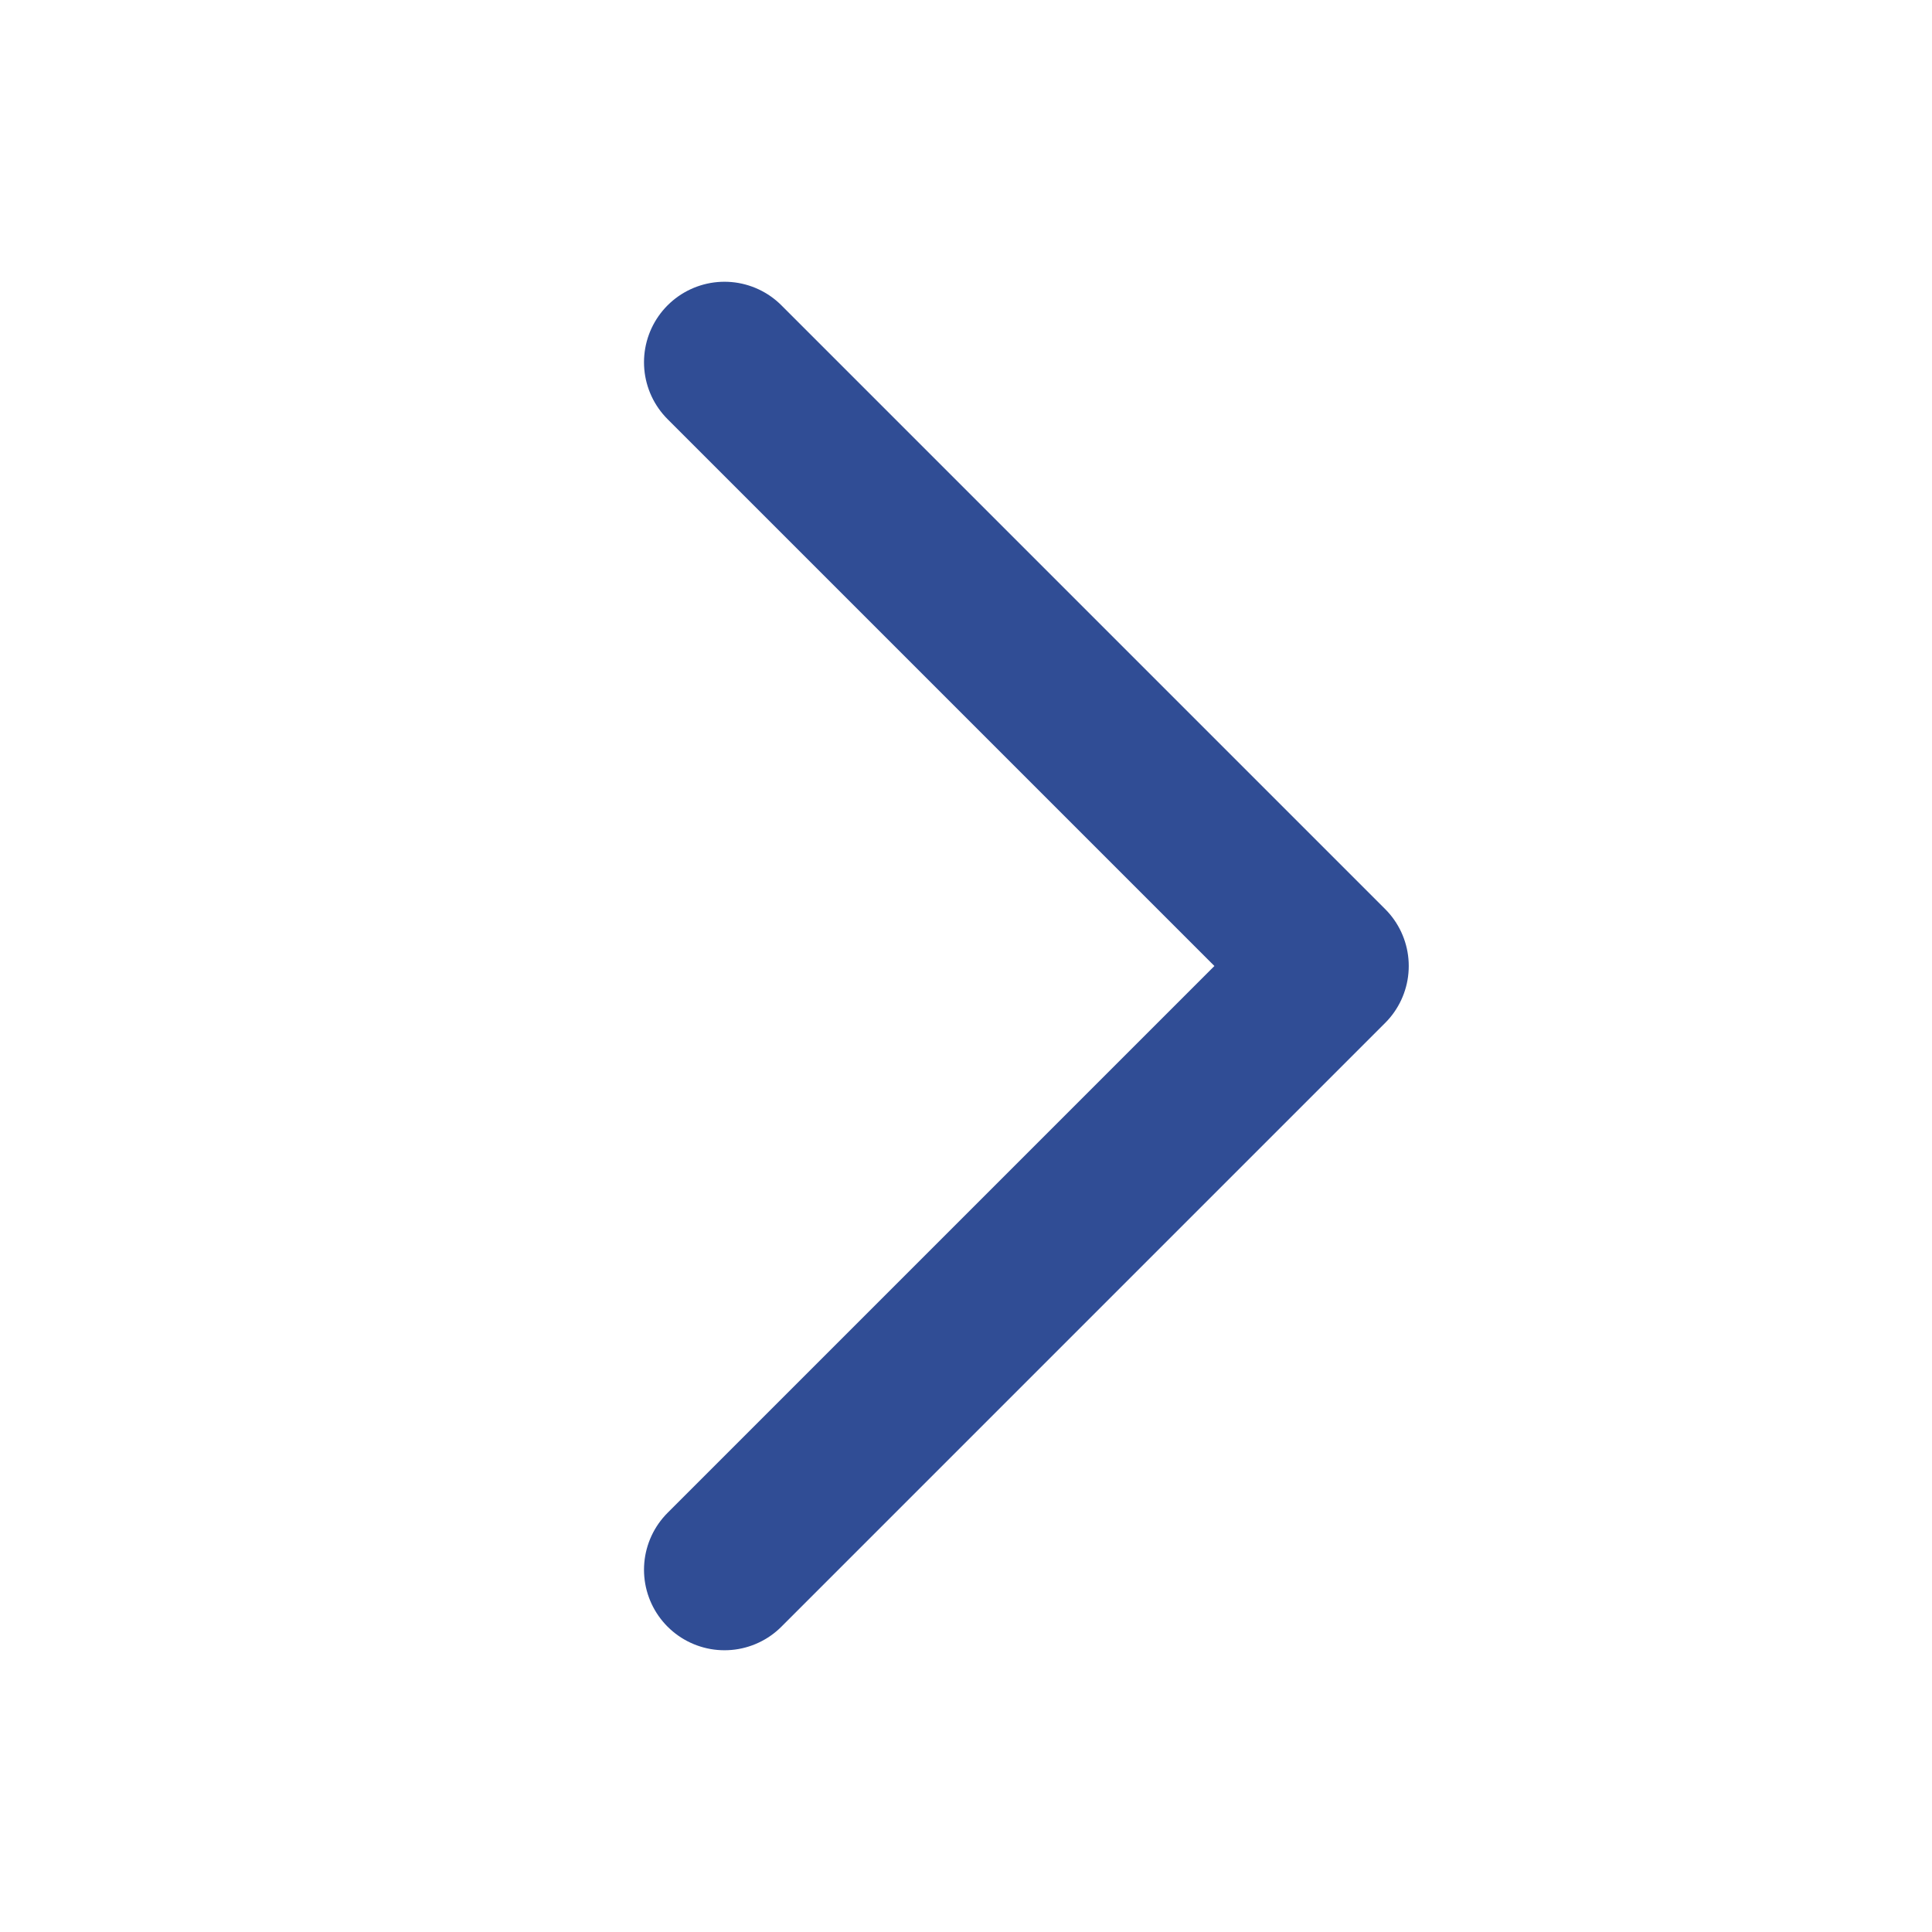
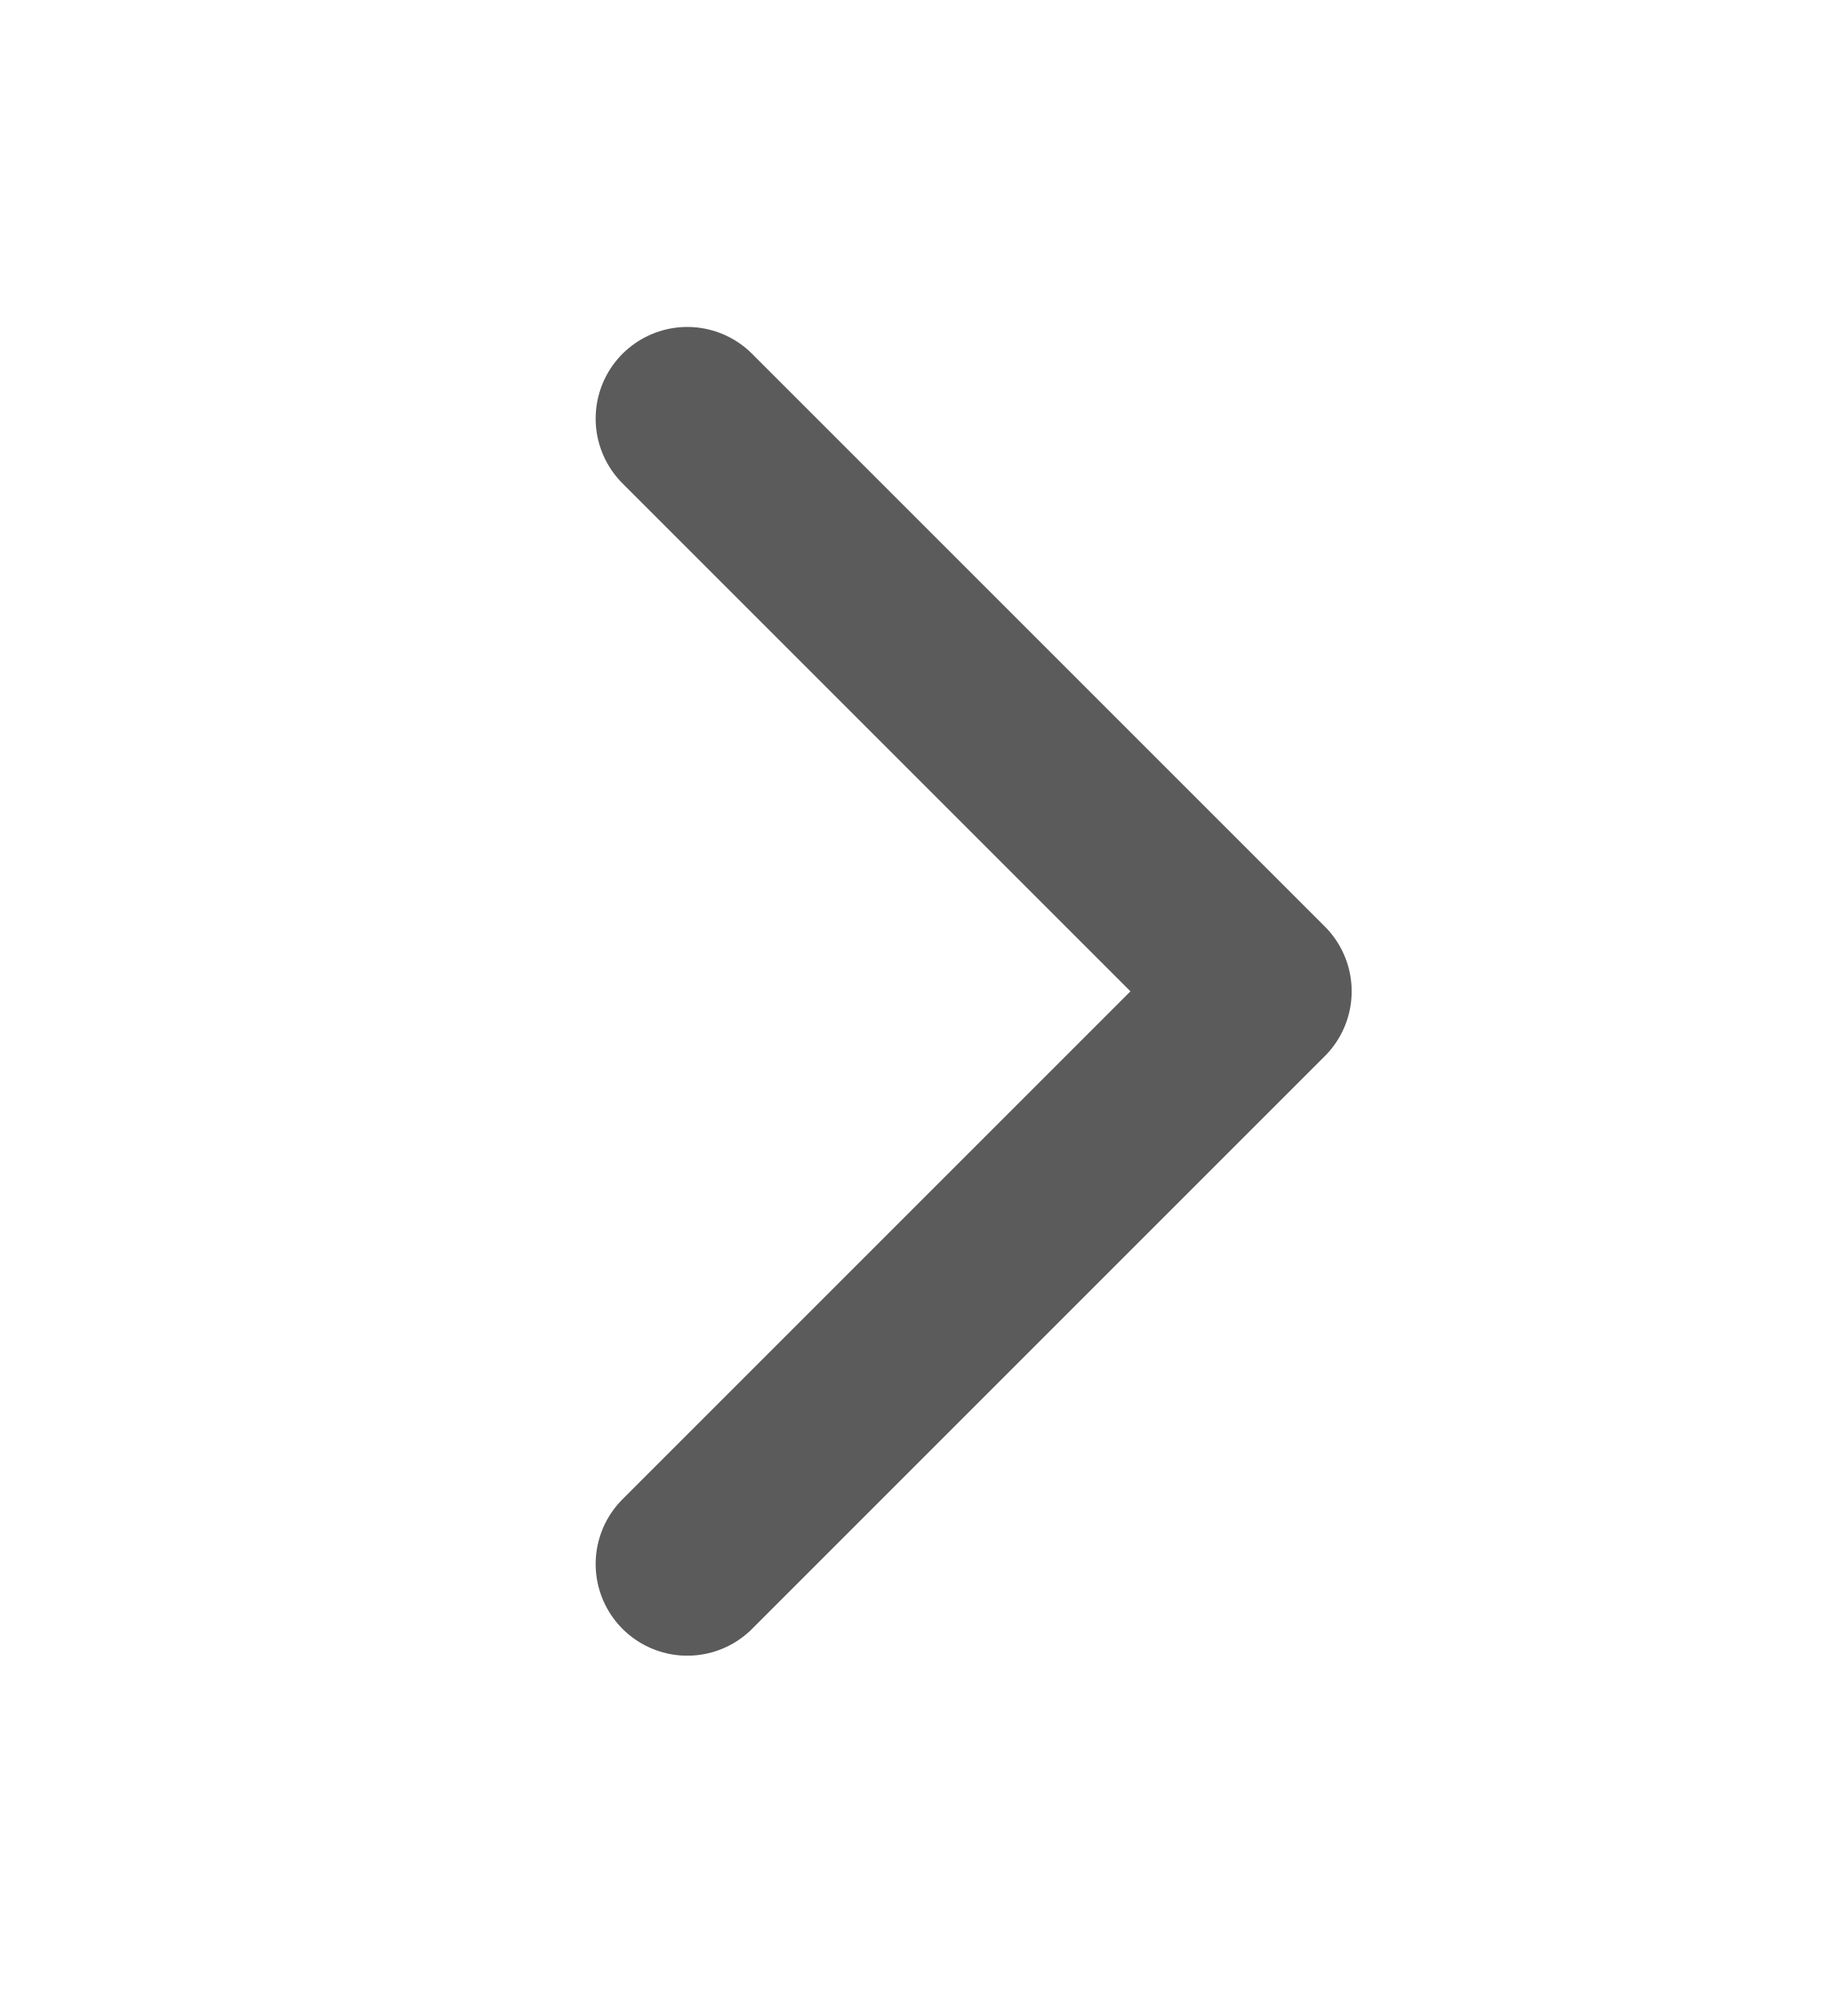
- <svg xmlns="http://www.w3.org/2000/svg" width="24" height="24" viewBox="0 0 24 24" fill="none">
-   <path d="M9 4.5L16.5 12L9 19.5" stroke="#304D95" stroke-width="2" stroke-linecap="round" stroke-linejoin="round" />
+ <svg xmlns="http://www.w3.org/2000/svg" width="10" height="11" viewBox="0 0 10 11" fill="none">
+   <path d="M3.75 2.284L6.875 5.409L3.75 8.534" stroke="#333333" stroke-opacity="0.8" stroke-linecap="round" stroke-linejoin="round" />
</svg>
